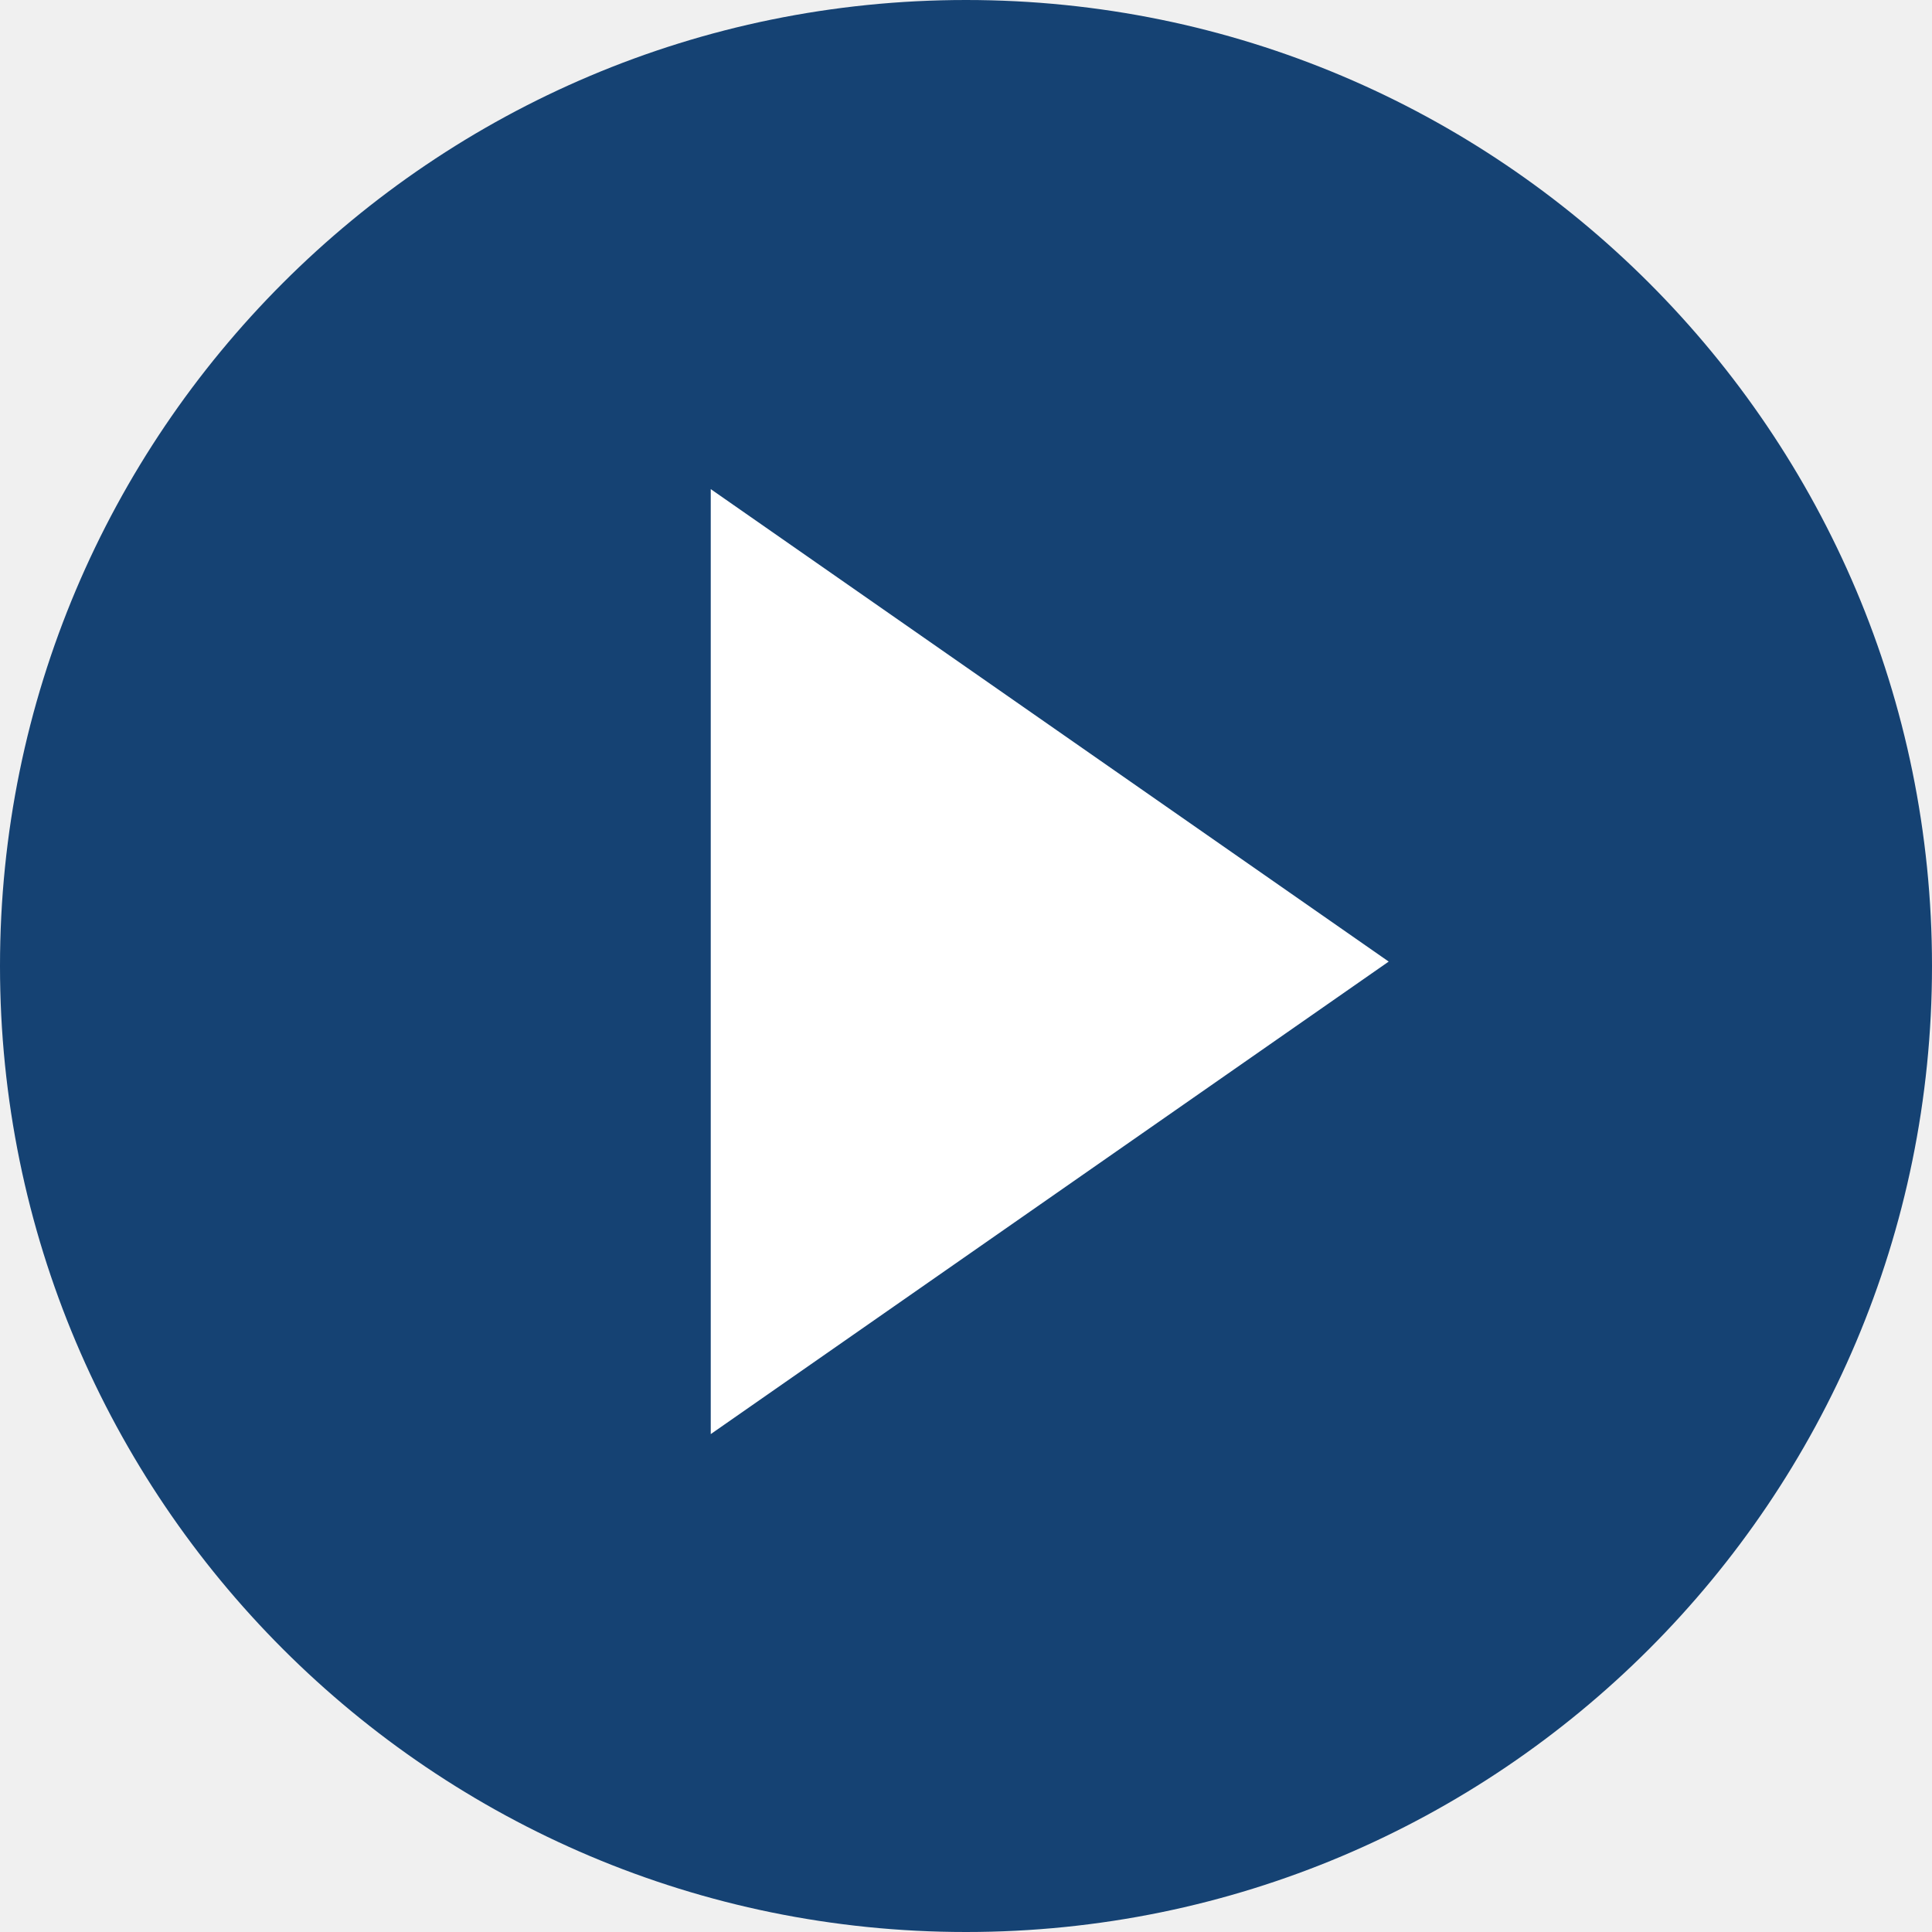
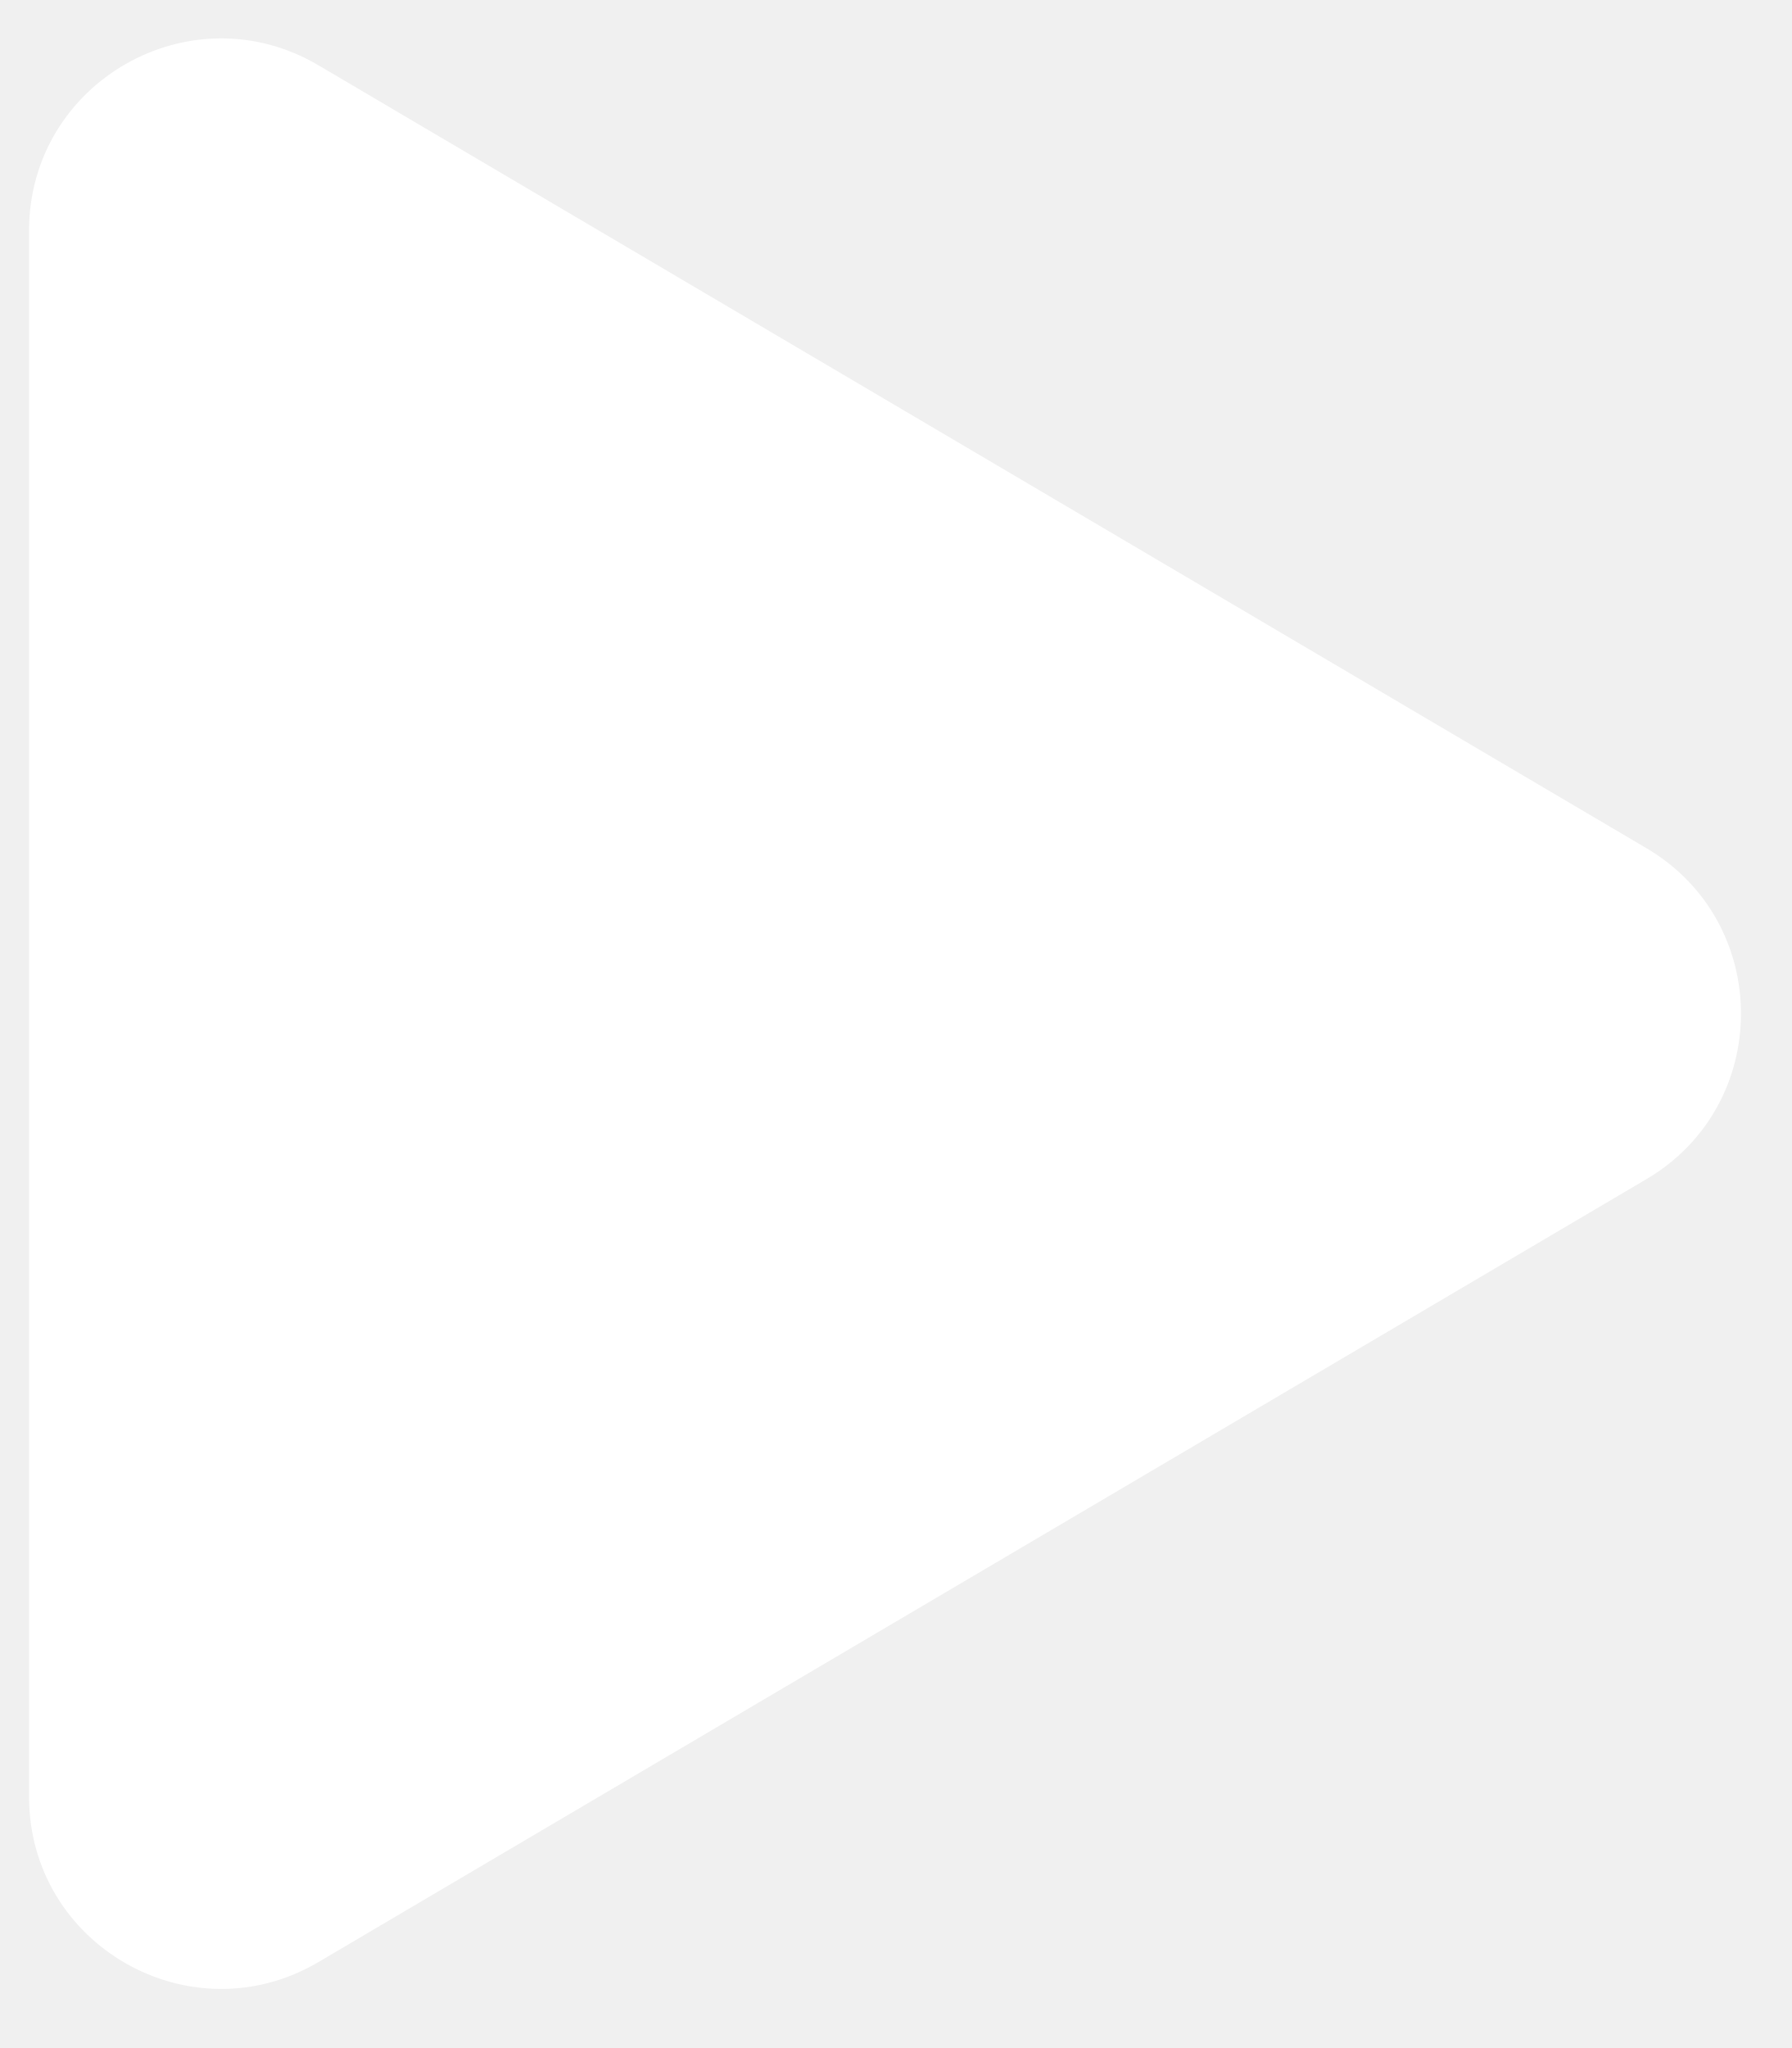
- <svg xmlns="http://www.w3.org/2000/svg" width="42" height="42" viewBox="0 0 42 42" fill="none">
-   <path fill-rule="evenodd" clip-rule="evenodd" d="M21 42C32.598 42 42 32.598 42 21C42 9.402 32.598 0 21 0C9.402 0 0 9.402 0 21C0 32.598 9.402 42 21 42Z" fill="#154273" />
-   <path fill-rule="evenodd" clip-rule="evenodd" d="M15.451 10.633L30.189 20.904L15.451 31.176L15.451 10.633Z" fill="white" />
+ <svg xmlns="http://www.w3.org/2000/svg" width="28" height="32" fill="none">
+   <path d="M25.733 13.254c1.968 1.16 1.968 4.008 0 5.169L4.977 30.657c-2 1.179-4.523-.263-4.523-2.584V3.605c0-2.322 2.524-3.764 4.523-2.585l20.756 12.234z" fill="#fff" />
</svg>
